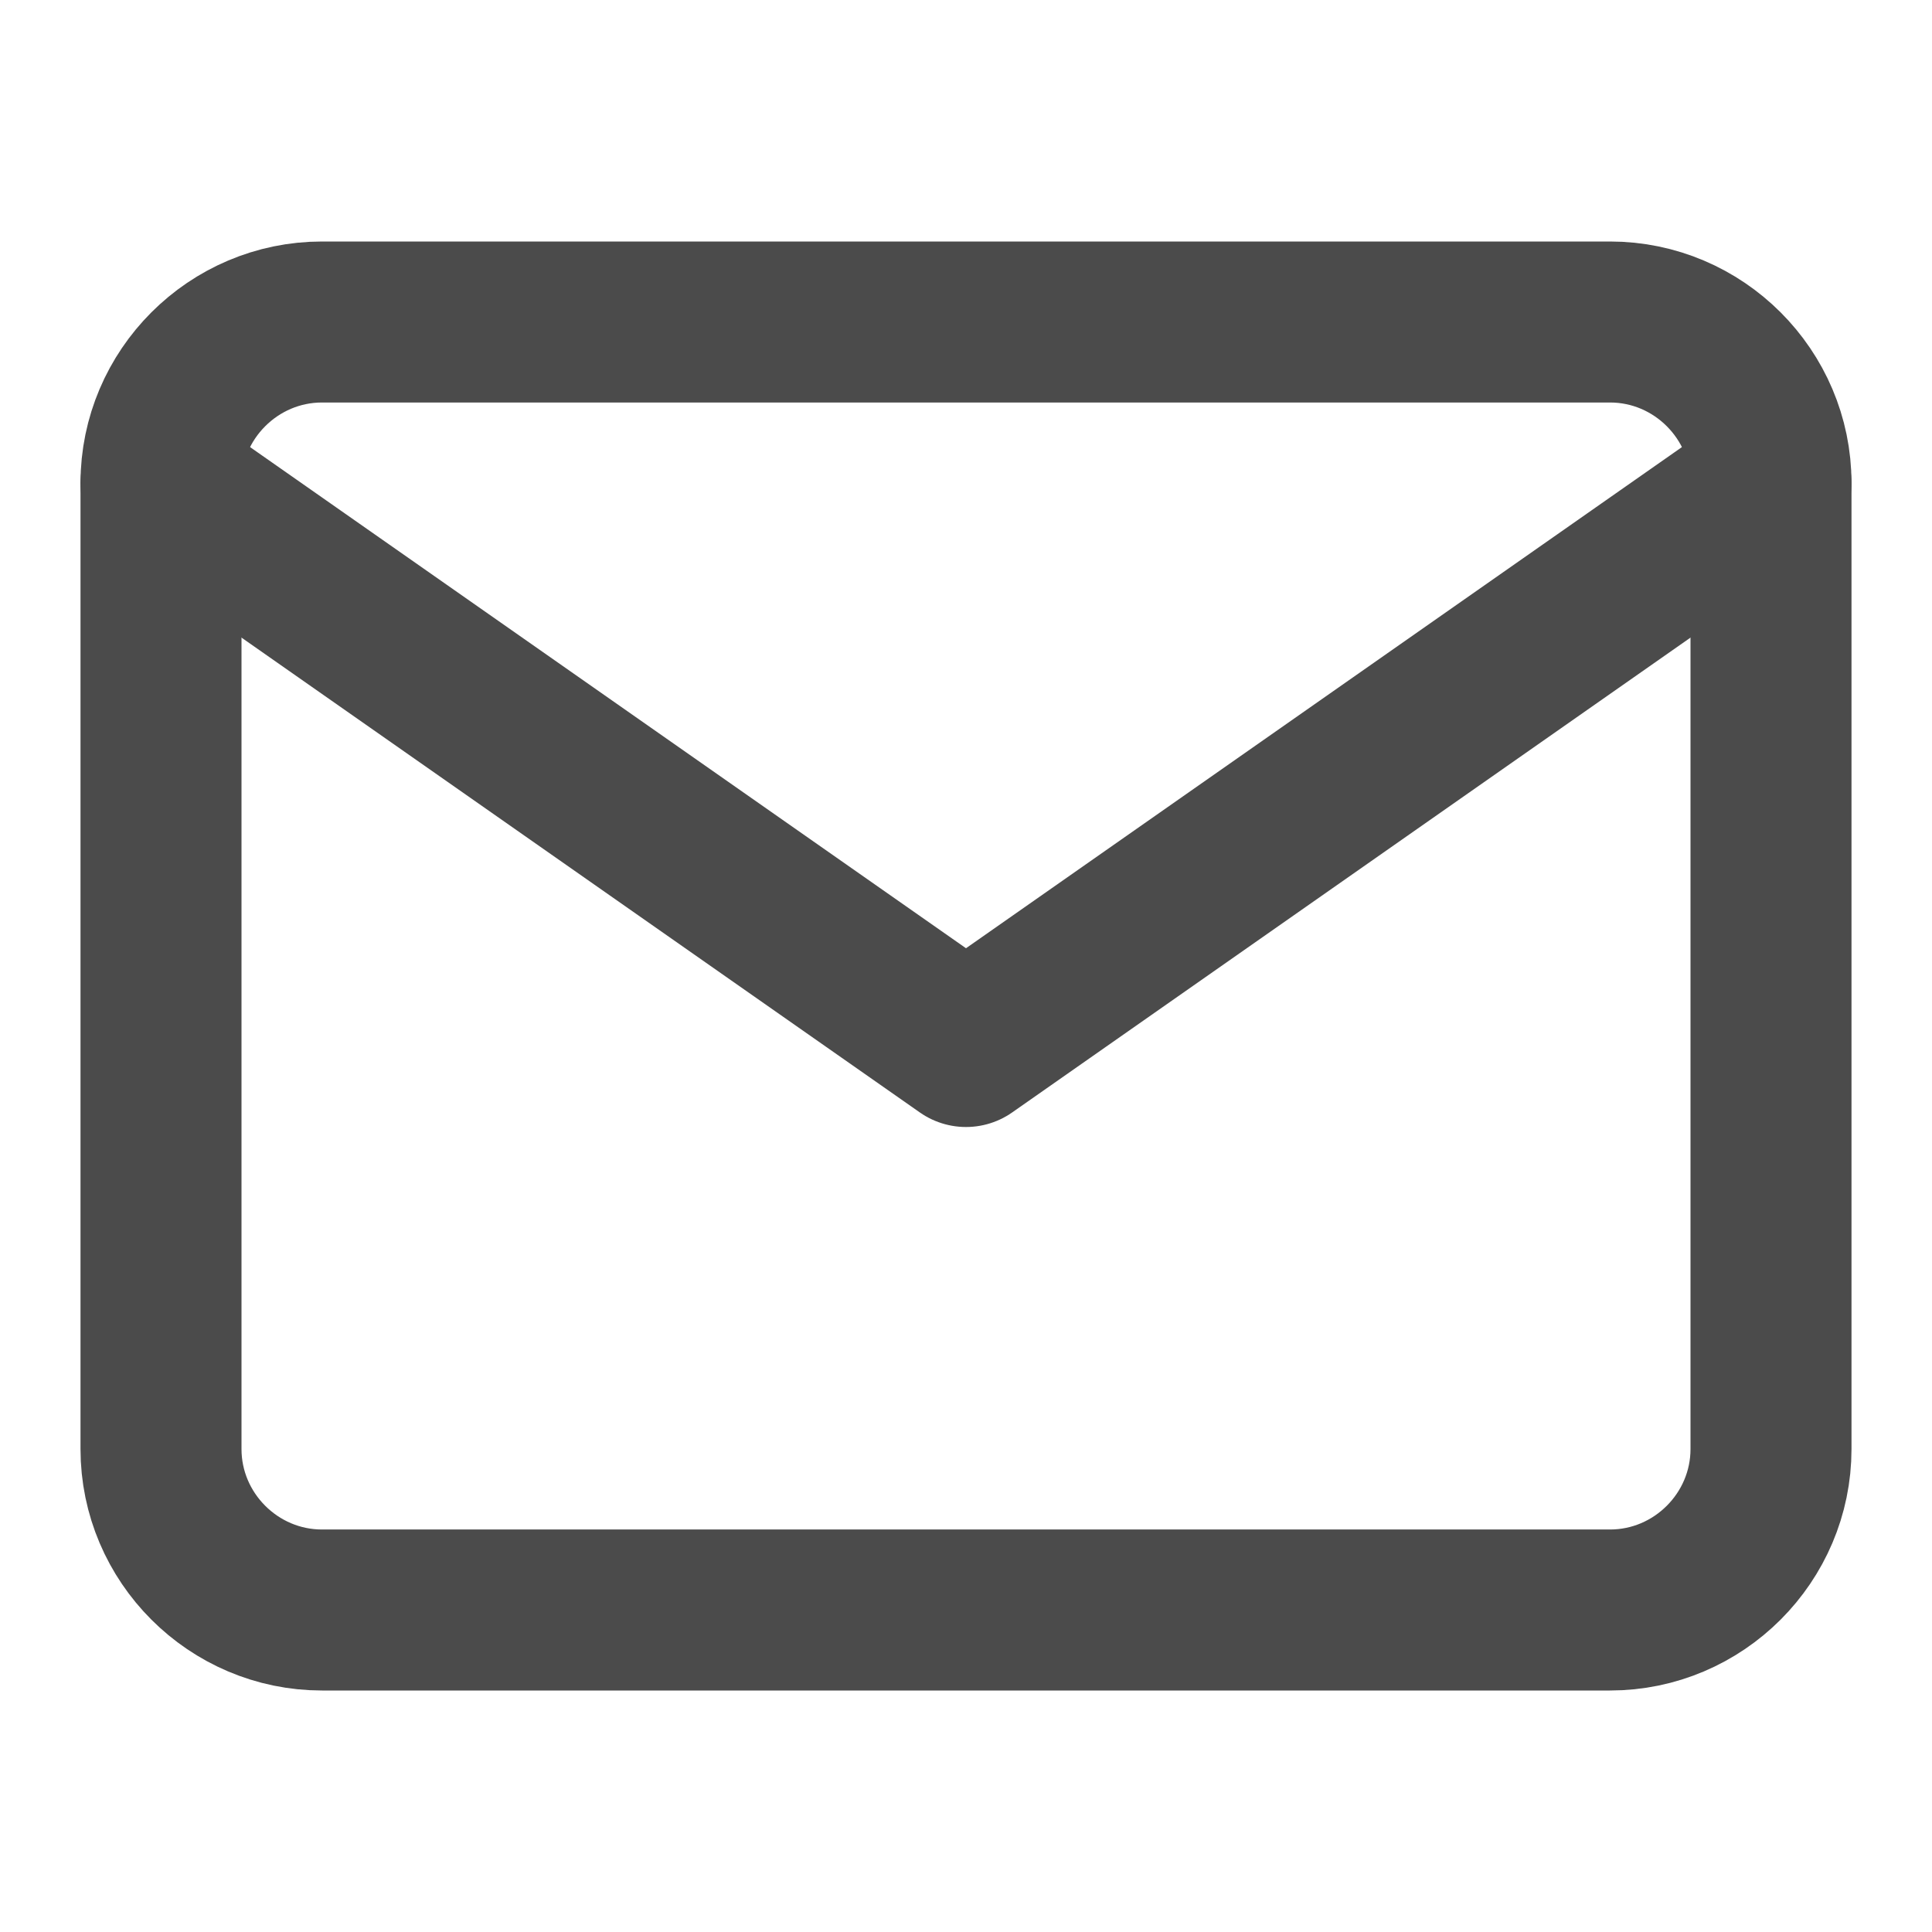
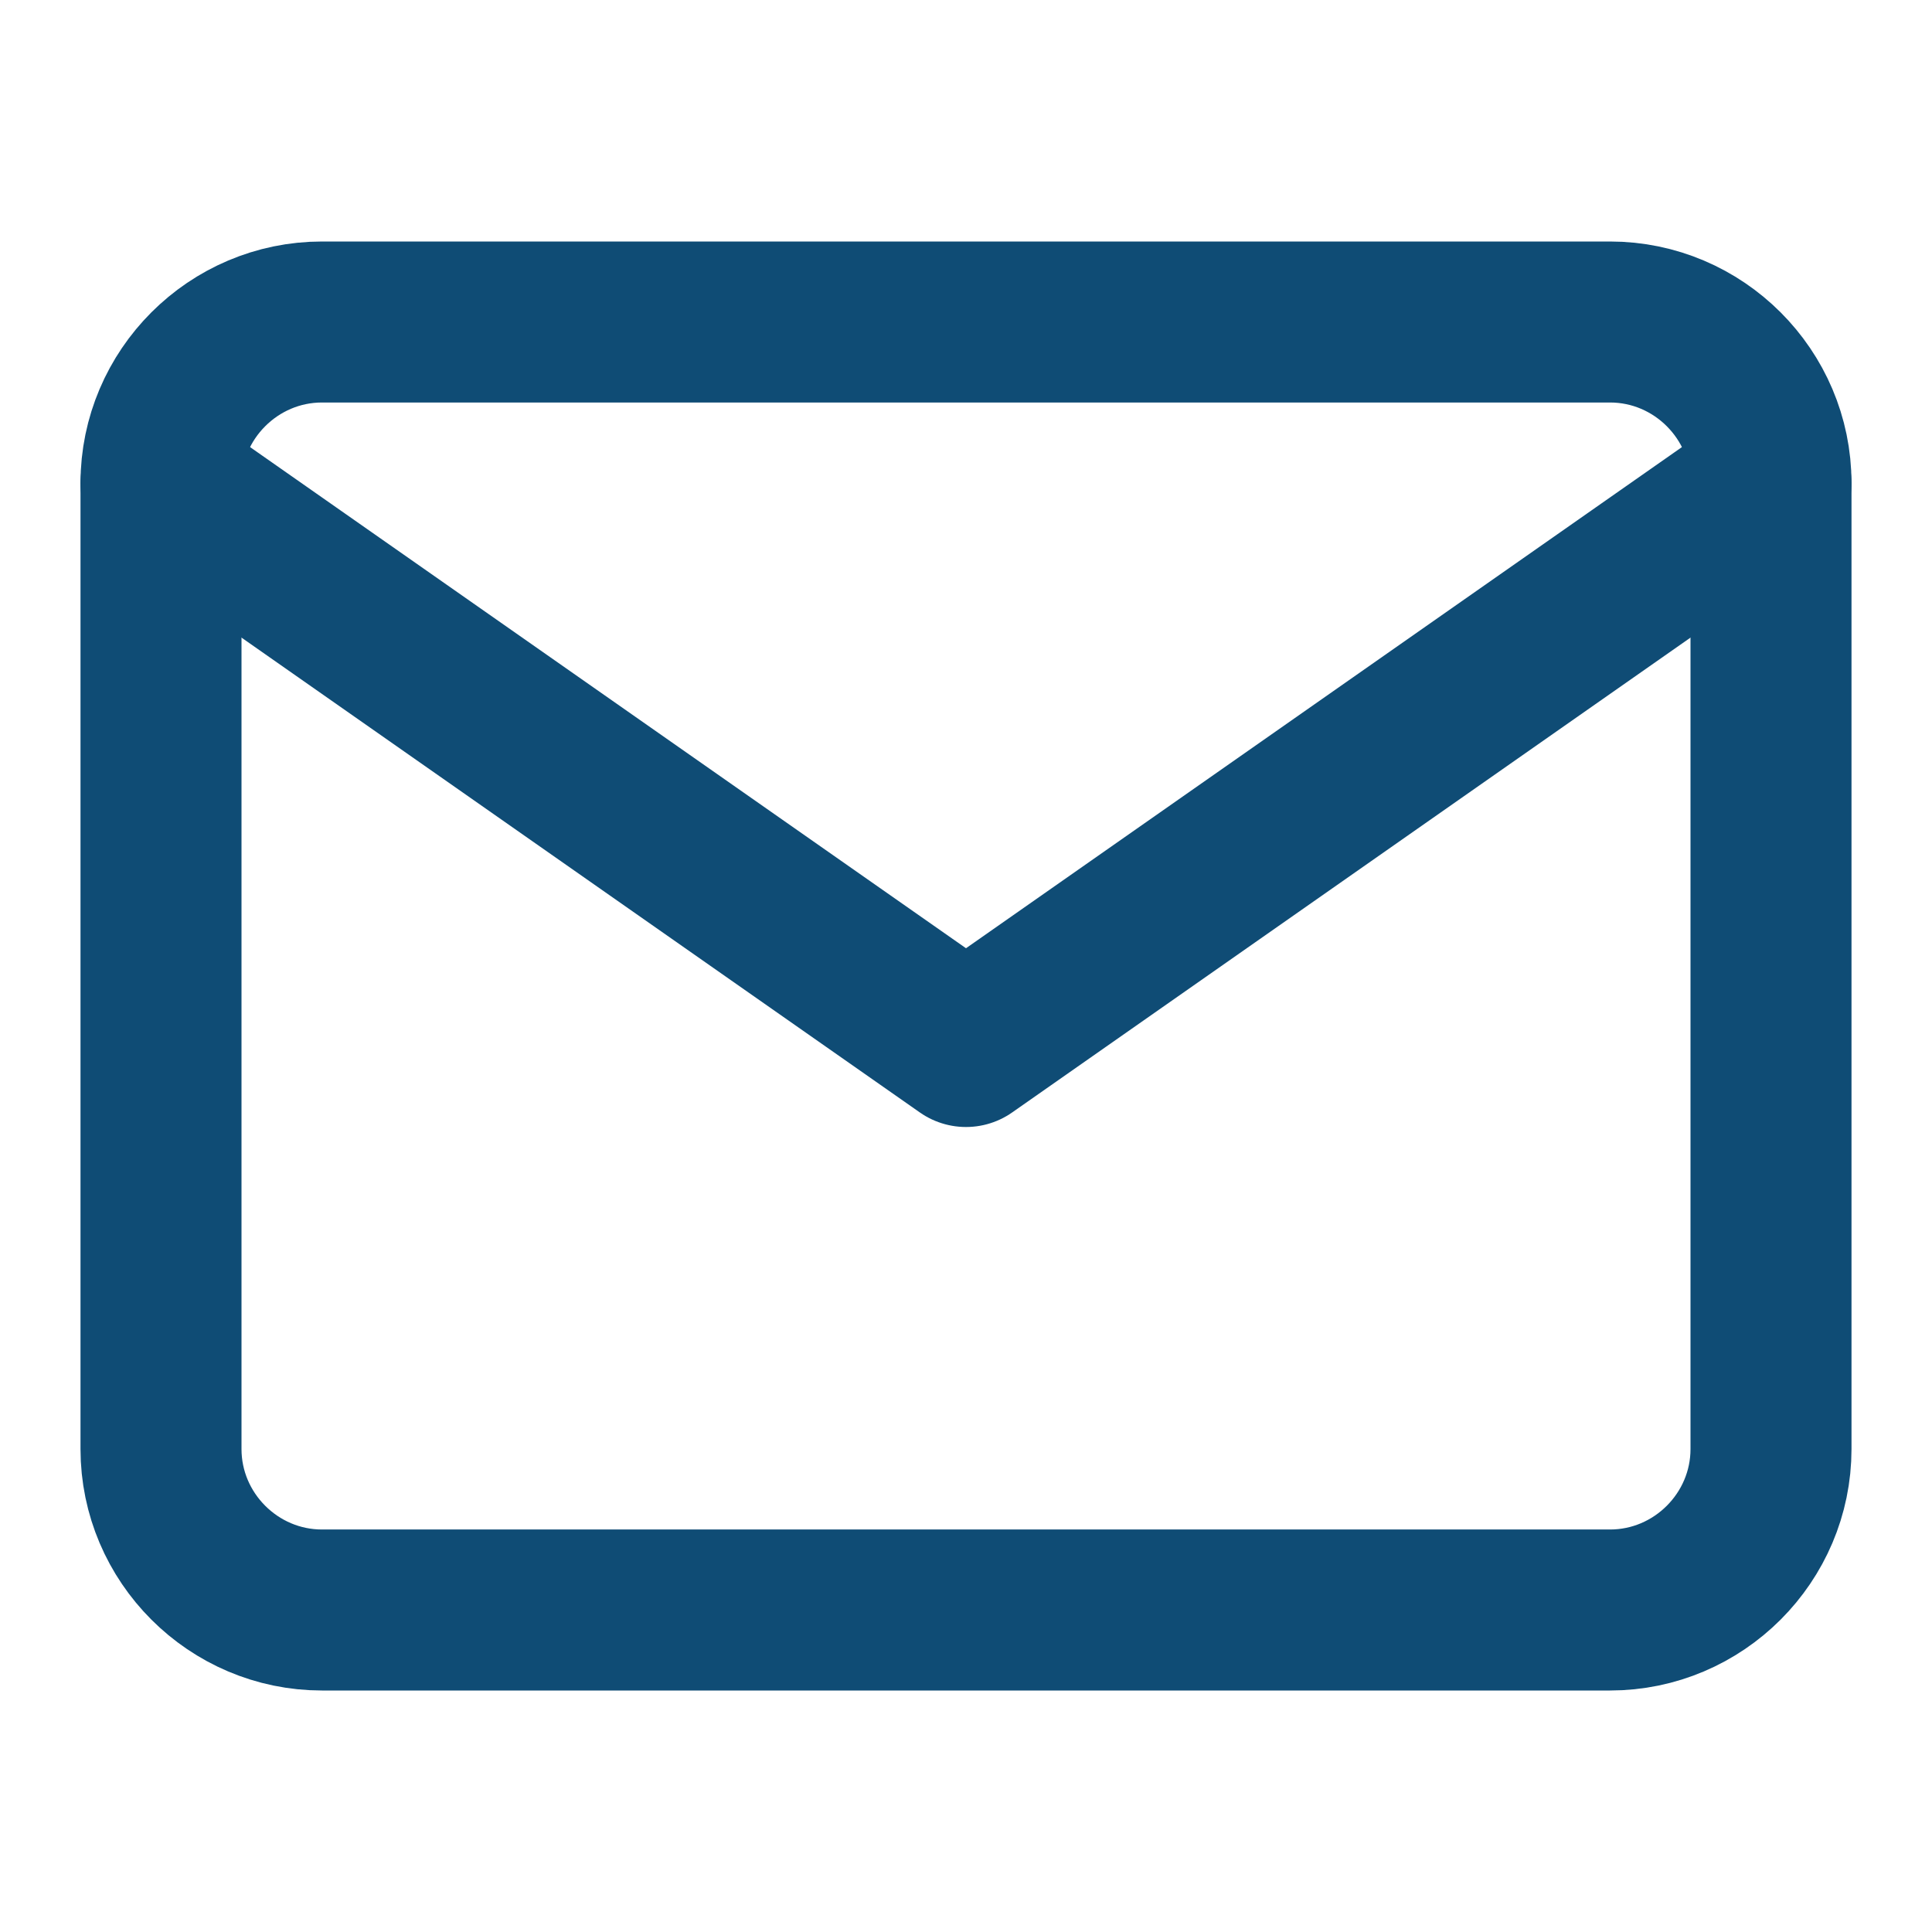
- <svg xmlns="http://www.w3.org/2000/svg" width="24" height="24" viewBox="0 0 24 24" fill="none" stroke="#4b4b4b" stroke-width="2" stroke-linecap="round" stroke-linejoin="round" class="feather feather-mail">
+ <svg xmlns="http://www.w3.org/2000/svg" width="24" height="24" viewBox="0 0 24 24" fill="none" stroke="#0F4C75" stroke-width="2" stroke-linecap="round" stroke-linejoin="round" class="feather feather-mail">
  <path d="M4 4h16c1.1 0 2 .9 2 2v12c0 1.1-.9 2-2 2H4c-1.1 0-2-.9-2-2V6c0-1.1.9-2 2-2z" />
  <polyline points="22,6 12,13 2,6" />
</svg>
